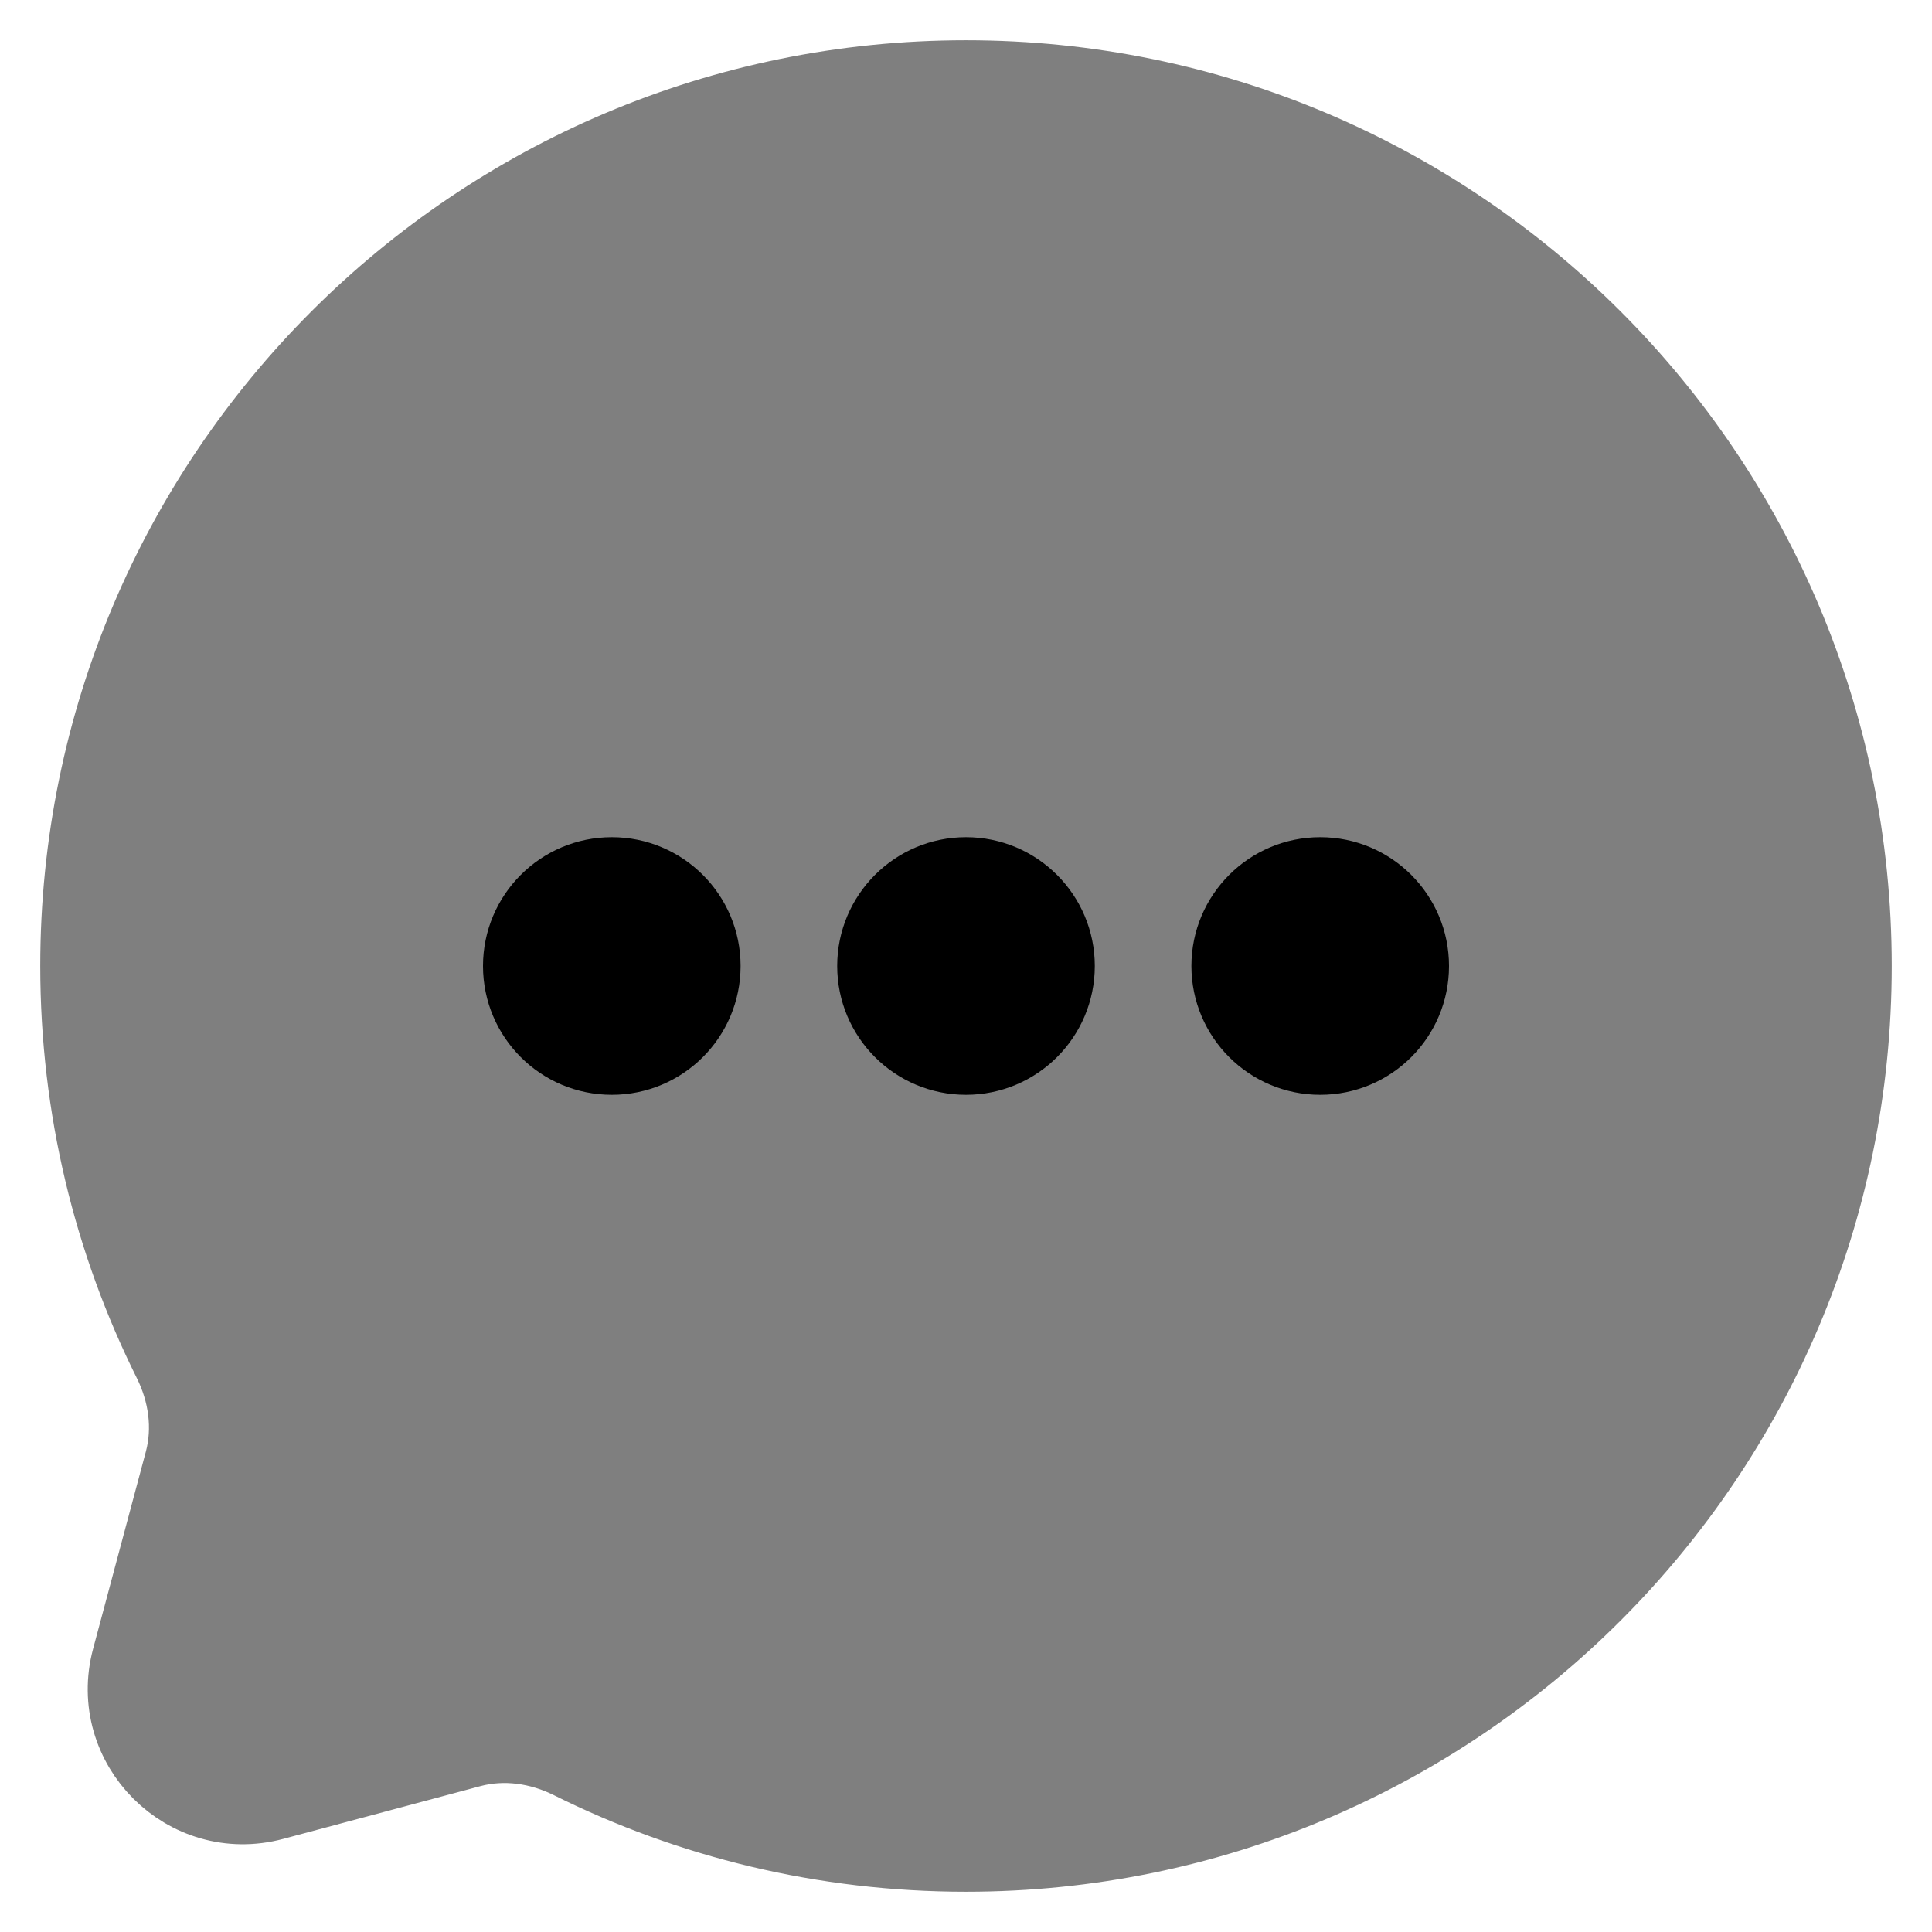
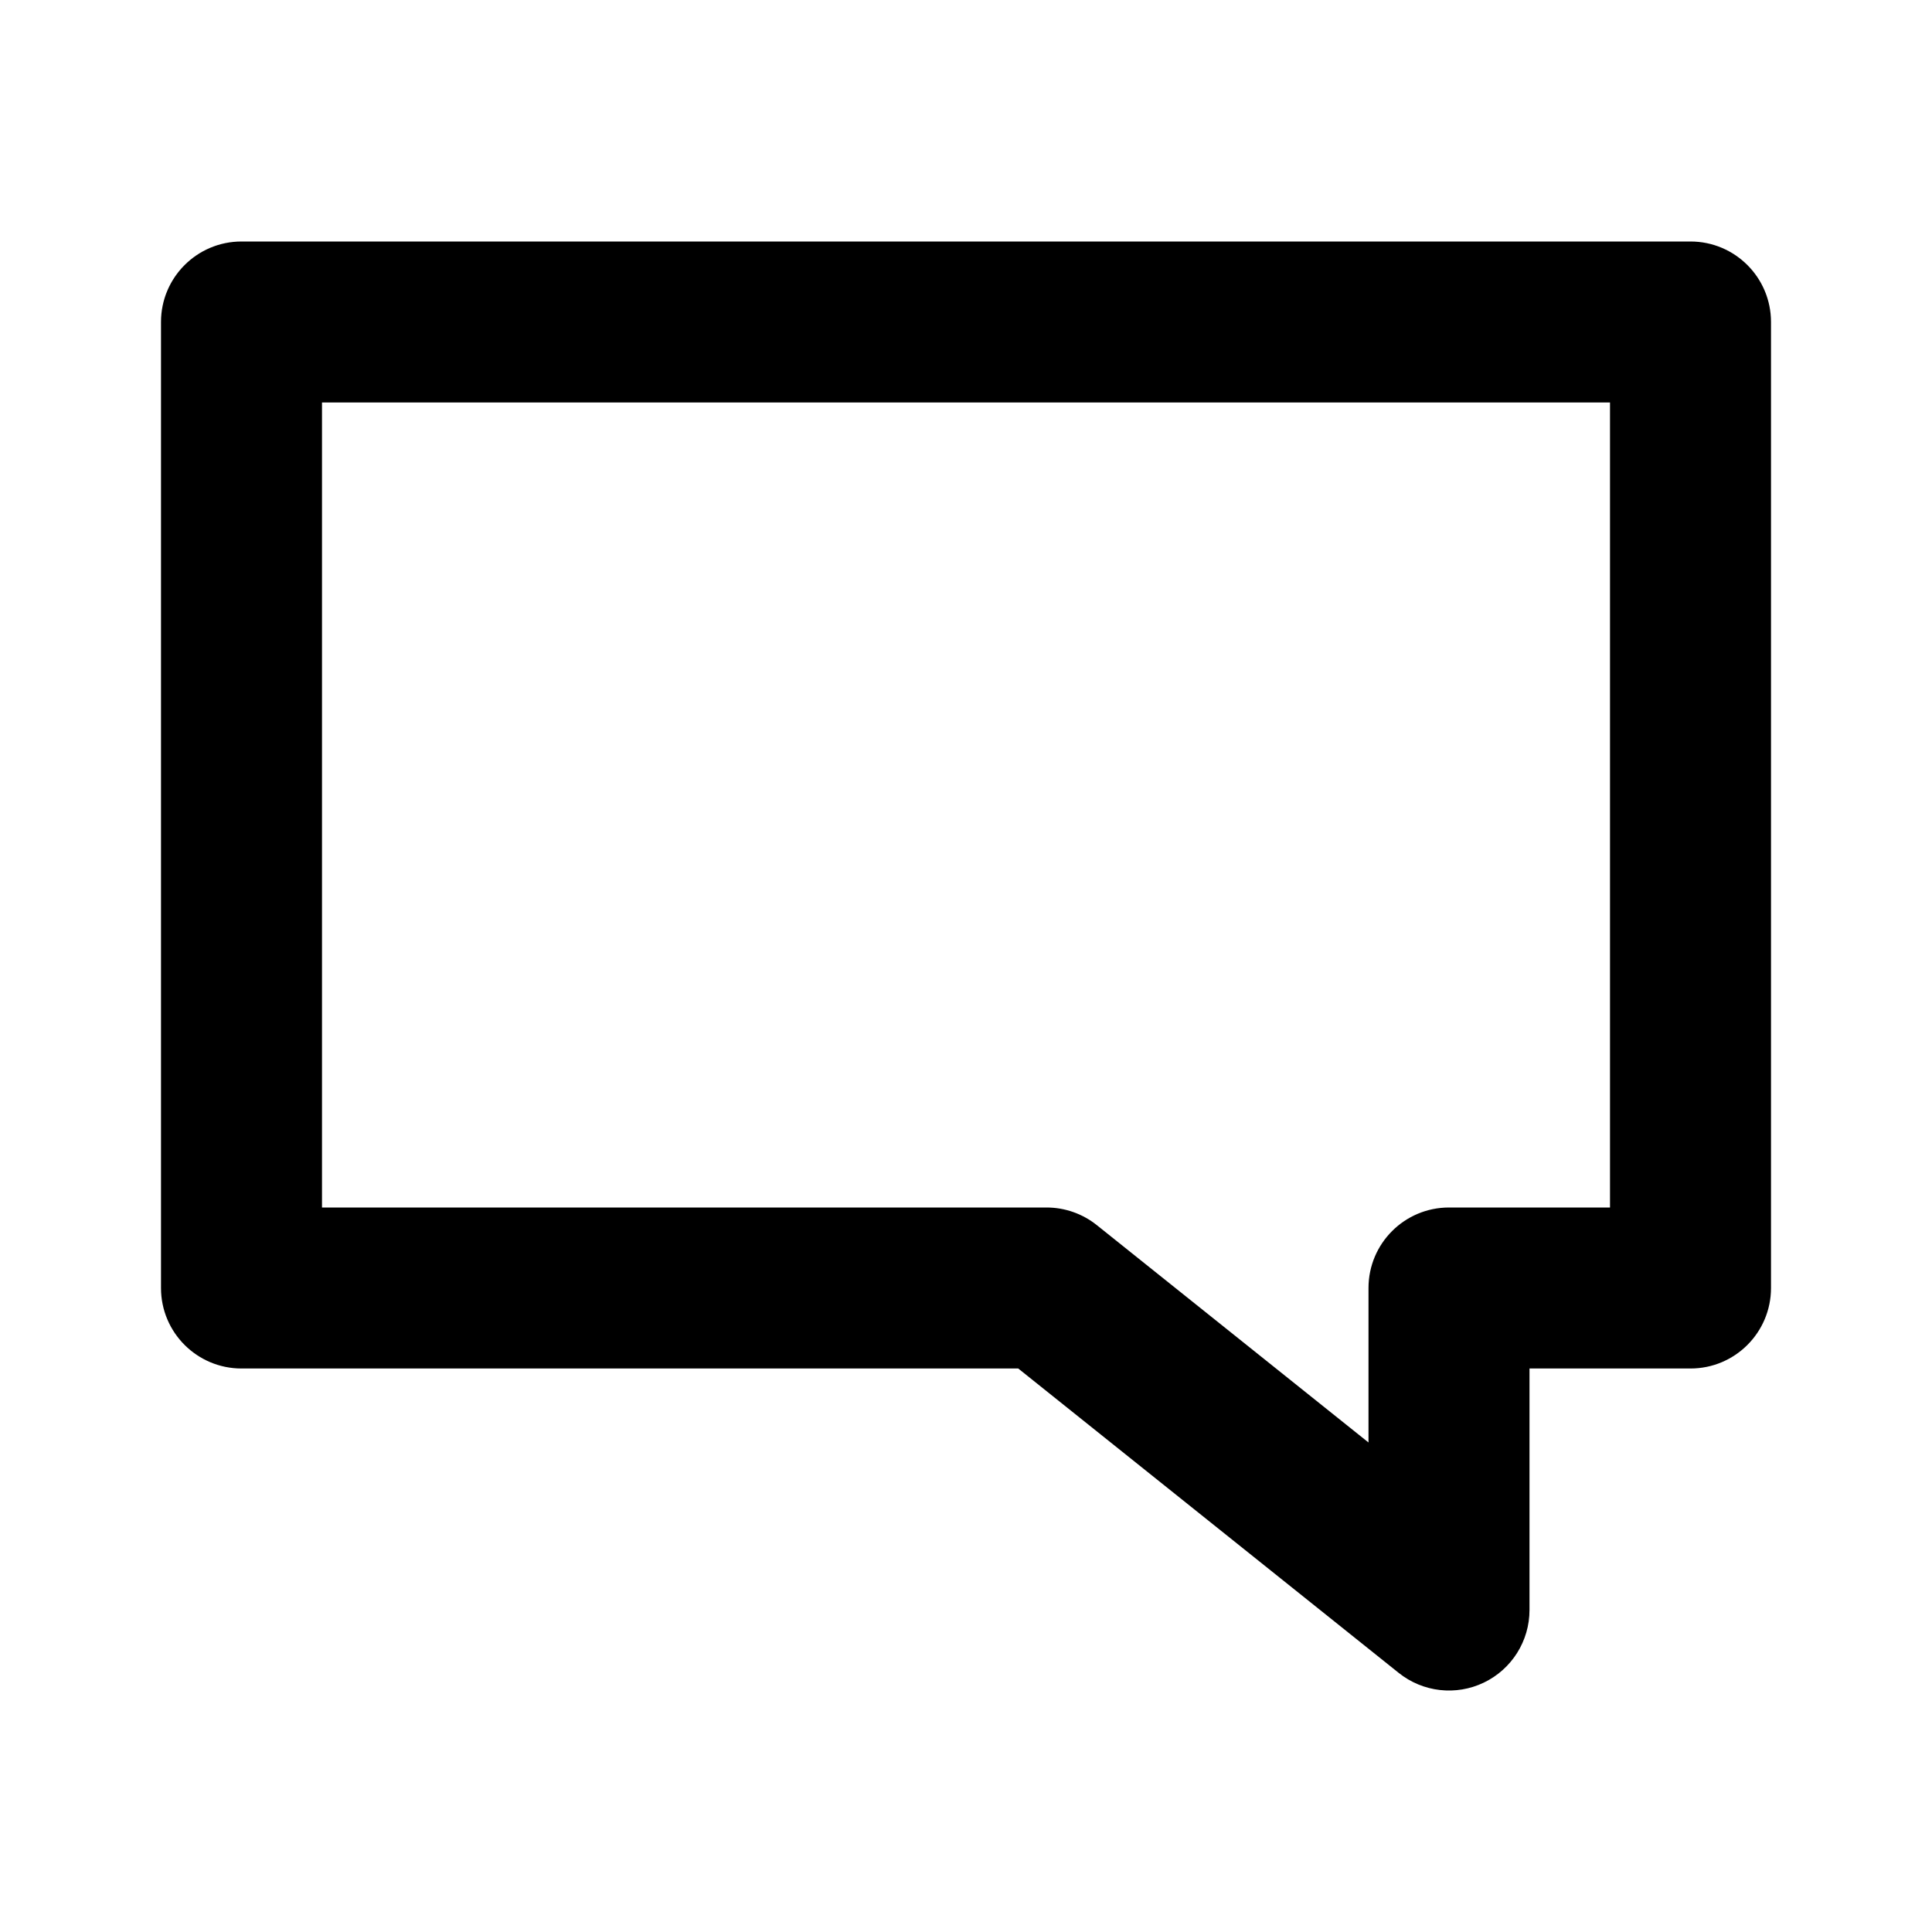
- <svg xmlns="http://www.w3.org/2000/svg" width="800px" height="800px" viewBox="0 0 24 24" fill="none" stroke="#000000">
+ <svg xmlns="http://www.w3.org/2000/svg" fill="#000000" width="800px" height="800px" viewBox="0 0 24.00 24.00" stroke="#000000" stroke-width="0">
  <g id="SVGRepo_bgCarrier" stroke-width="0" />
  <g id="SVGRepo_tracerCarrier" stroke-linecap="round" stroke-linejoin="round" />
  <g id="SVGRepo_iconCarrier">
-     <path opacity="0.5" d="M12 23C18.075 23 23 18.075 23 12C23 5.925 18.075 1 12 1C5.925 1 1 5.925 1 12C1 13.76 1.413 15.423 2.148 16.898C2.343 17.29 2.408 17.738 2.295 18.161L1.64 20.609C1.355 21.672 2.328 22.645 3.391 22.36L5.839 21.705C6.262 21.592 6.71 21.657 7.102 21.852C8.577 22.587 10.24 23 12 23Z" fill="#000000" />
-     <path d="M10.9 12C10.9 12.608 11.393 13.1 12 13.1C12.607 13.1 13.1 12.608 13.1 12C13.1 11.393 12.607 10.9 12 10.9C11.393 10.9 10.9 11.393 10.9 12Z" fill="#000000" />
-     <path d="M6.5 12C6.5 12.608 6.992 13.1 7.6 13.1C8.208 13.1 8.7 12.608 8.7 12C8.7 11.393 8.208 10.9 7.6 10.9C6.992 10.9 6.5 11.393 6.5 12Z" fill="#000000" />
-     <path d="M15.3 12C15.3 12.608 15.793 13.1 16.4 13.1C17.008 13.1 17.5 12.608 17.5 12C17.5 11.393 17.008 10.9 16.4 10.9C15.793 10.9 15.3 11.393 15.3 12Z" fill="#000000" />
+     <path d="M3,3A1,1,0,0,0,2,4V16a1,1,0,0,0,1,1h9.649l4.726,3.781A1,1,0,0,0,19,20V17h2a1,1,0,0,0,1-1V4a1,1,0,0,0-1-1ZM20,15H18a1,1,0,0,0-1,1v1.919l-3.375-2.7A1,1,0,0,0,13,15H4V5H20Z" />
  </g>
</svg>
